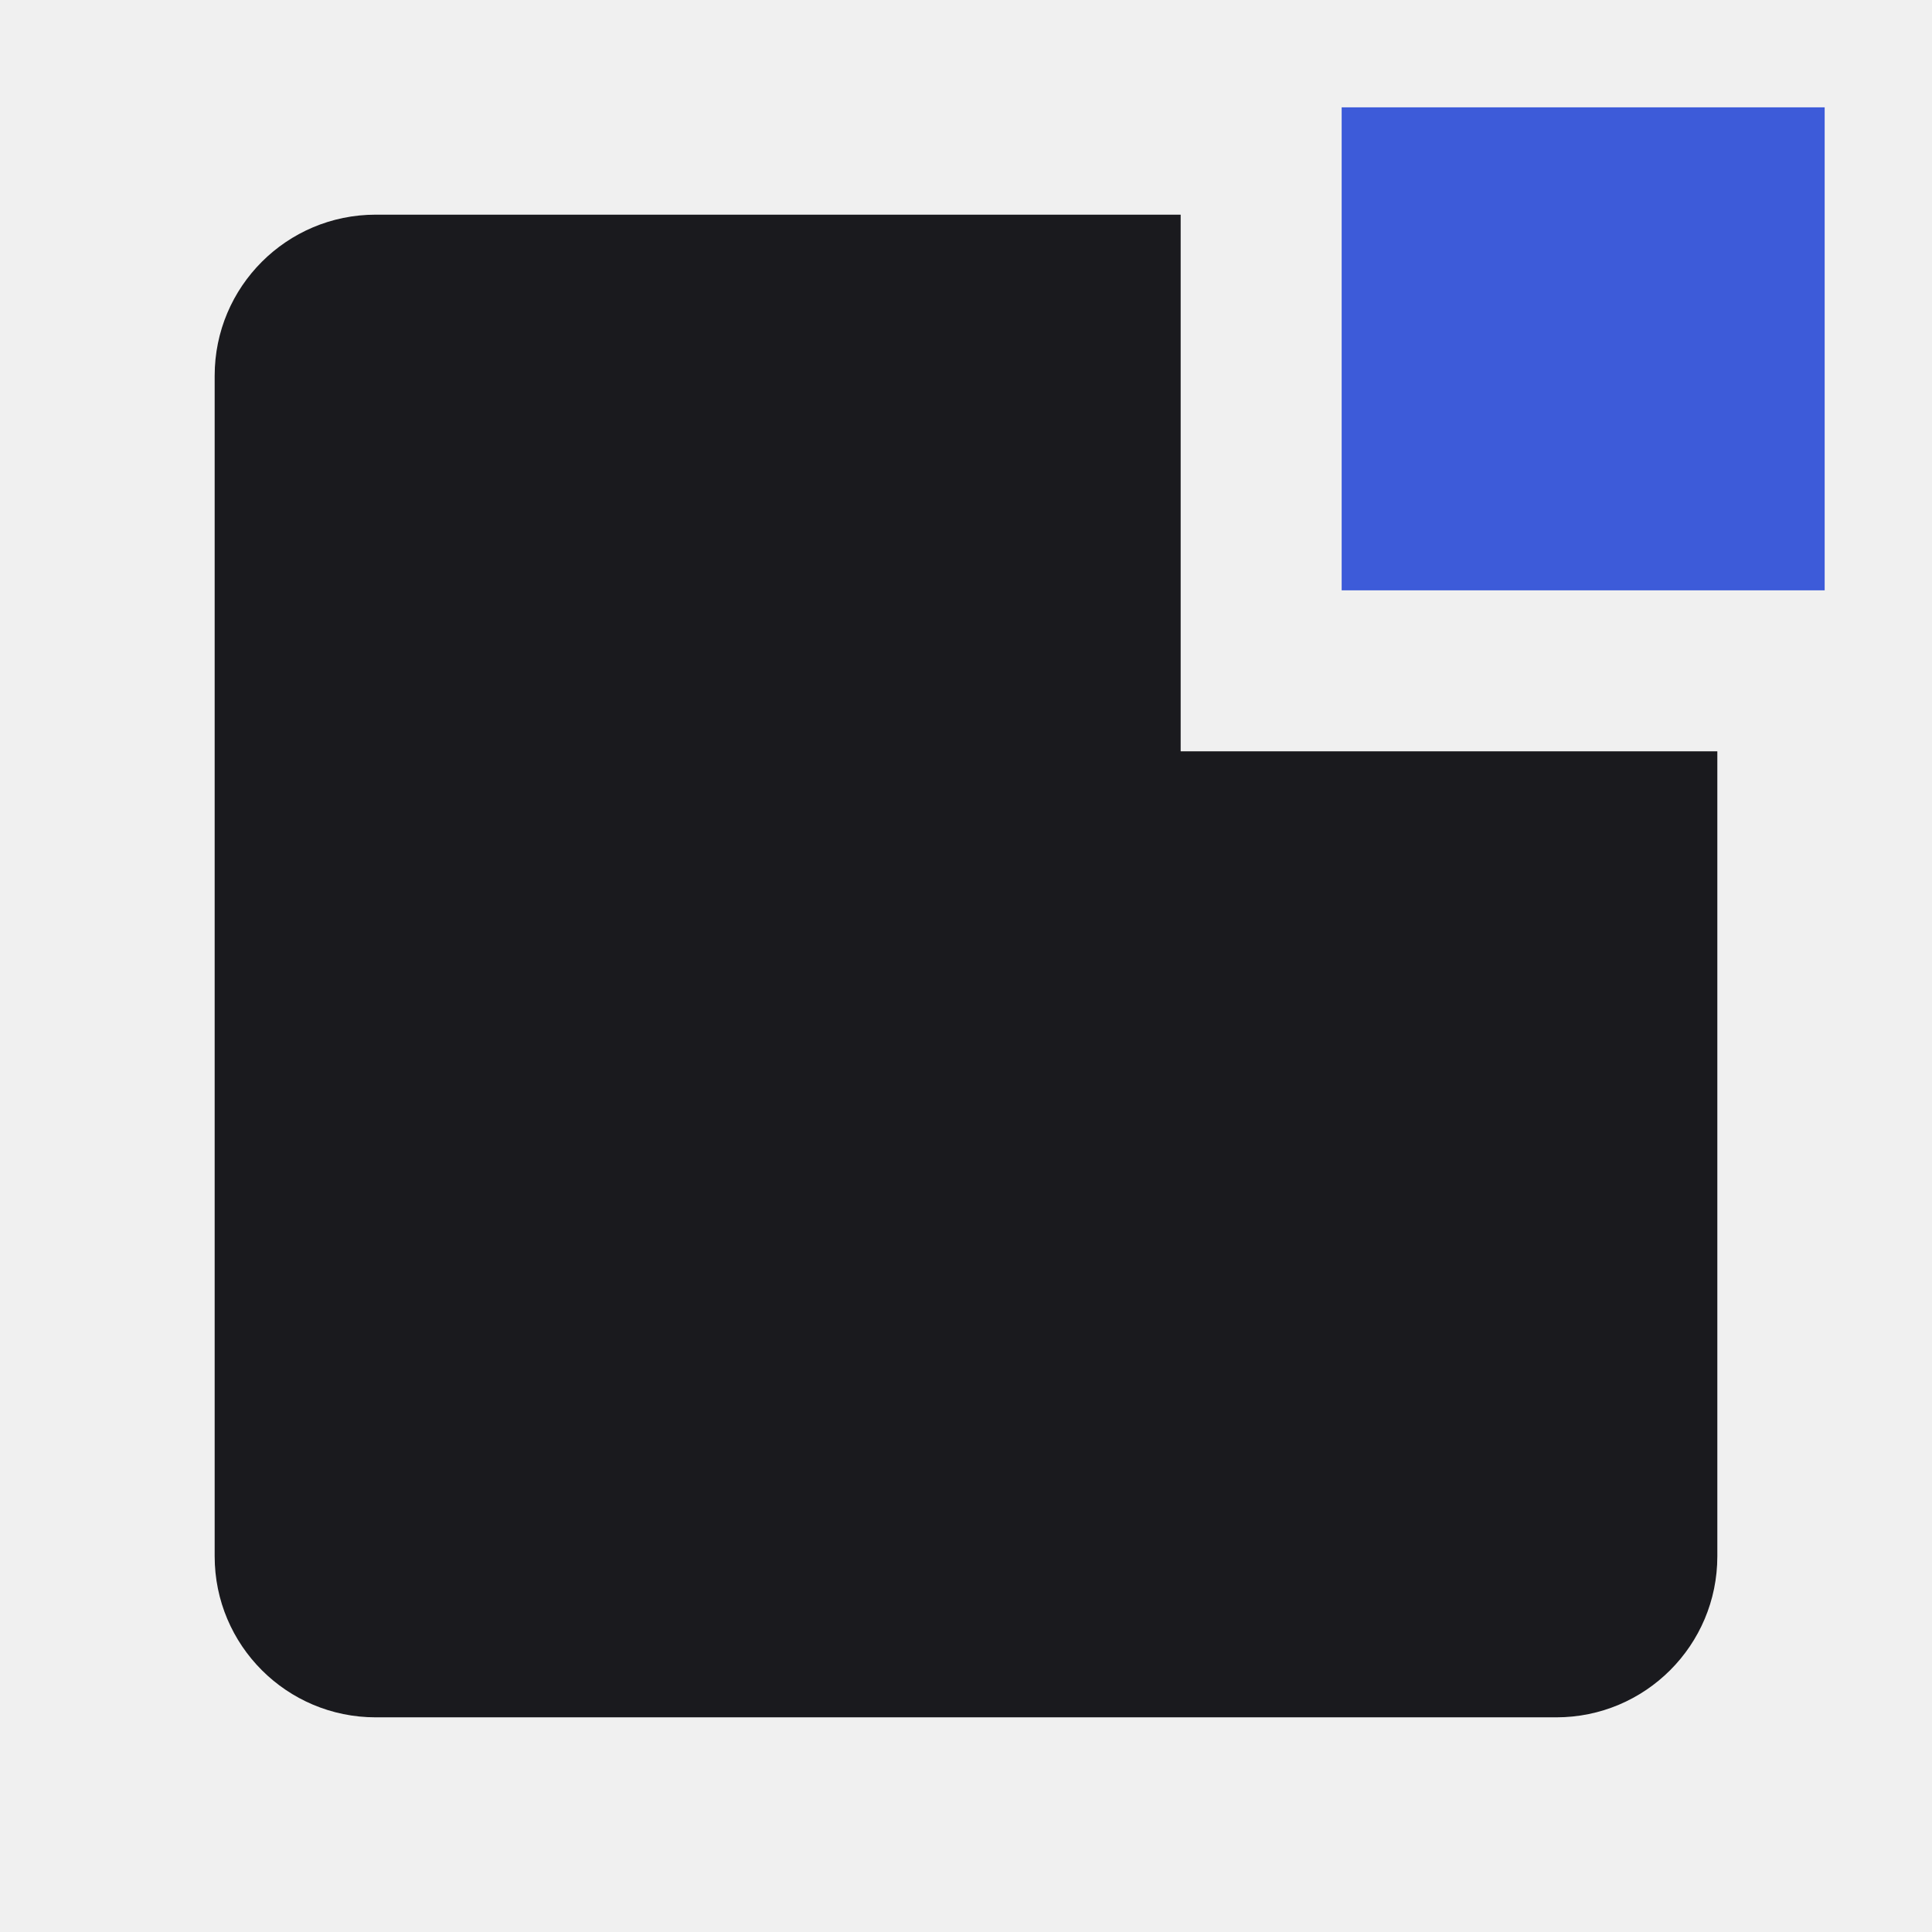
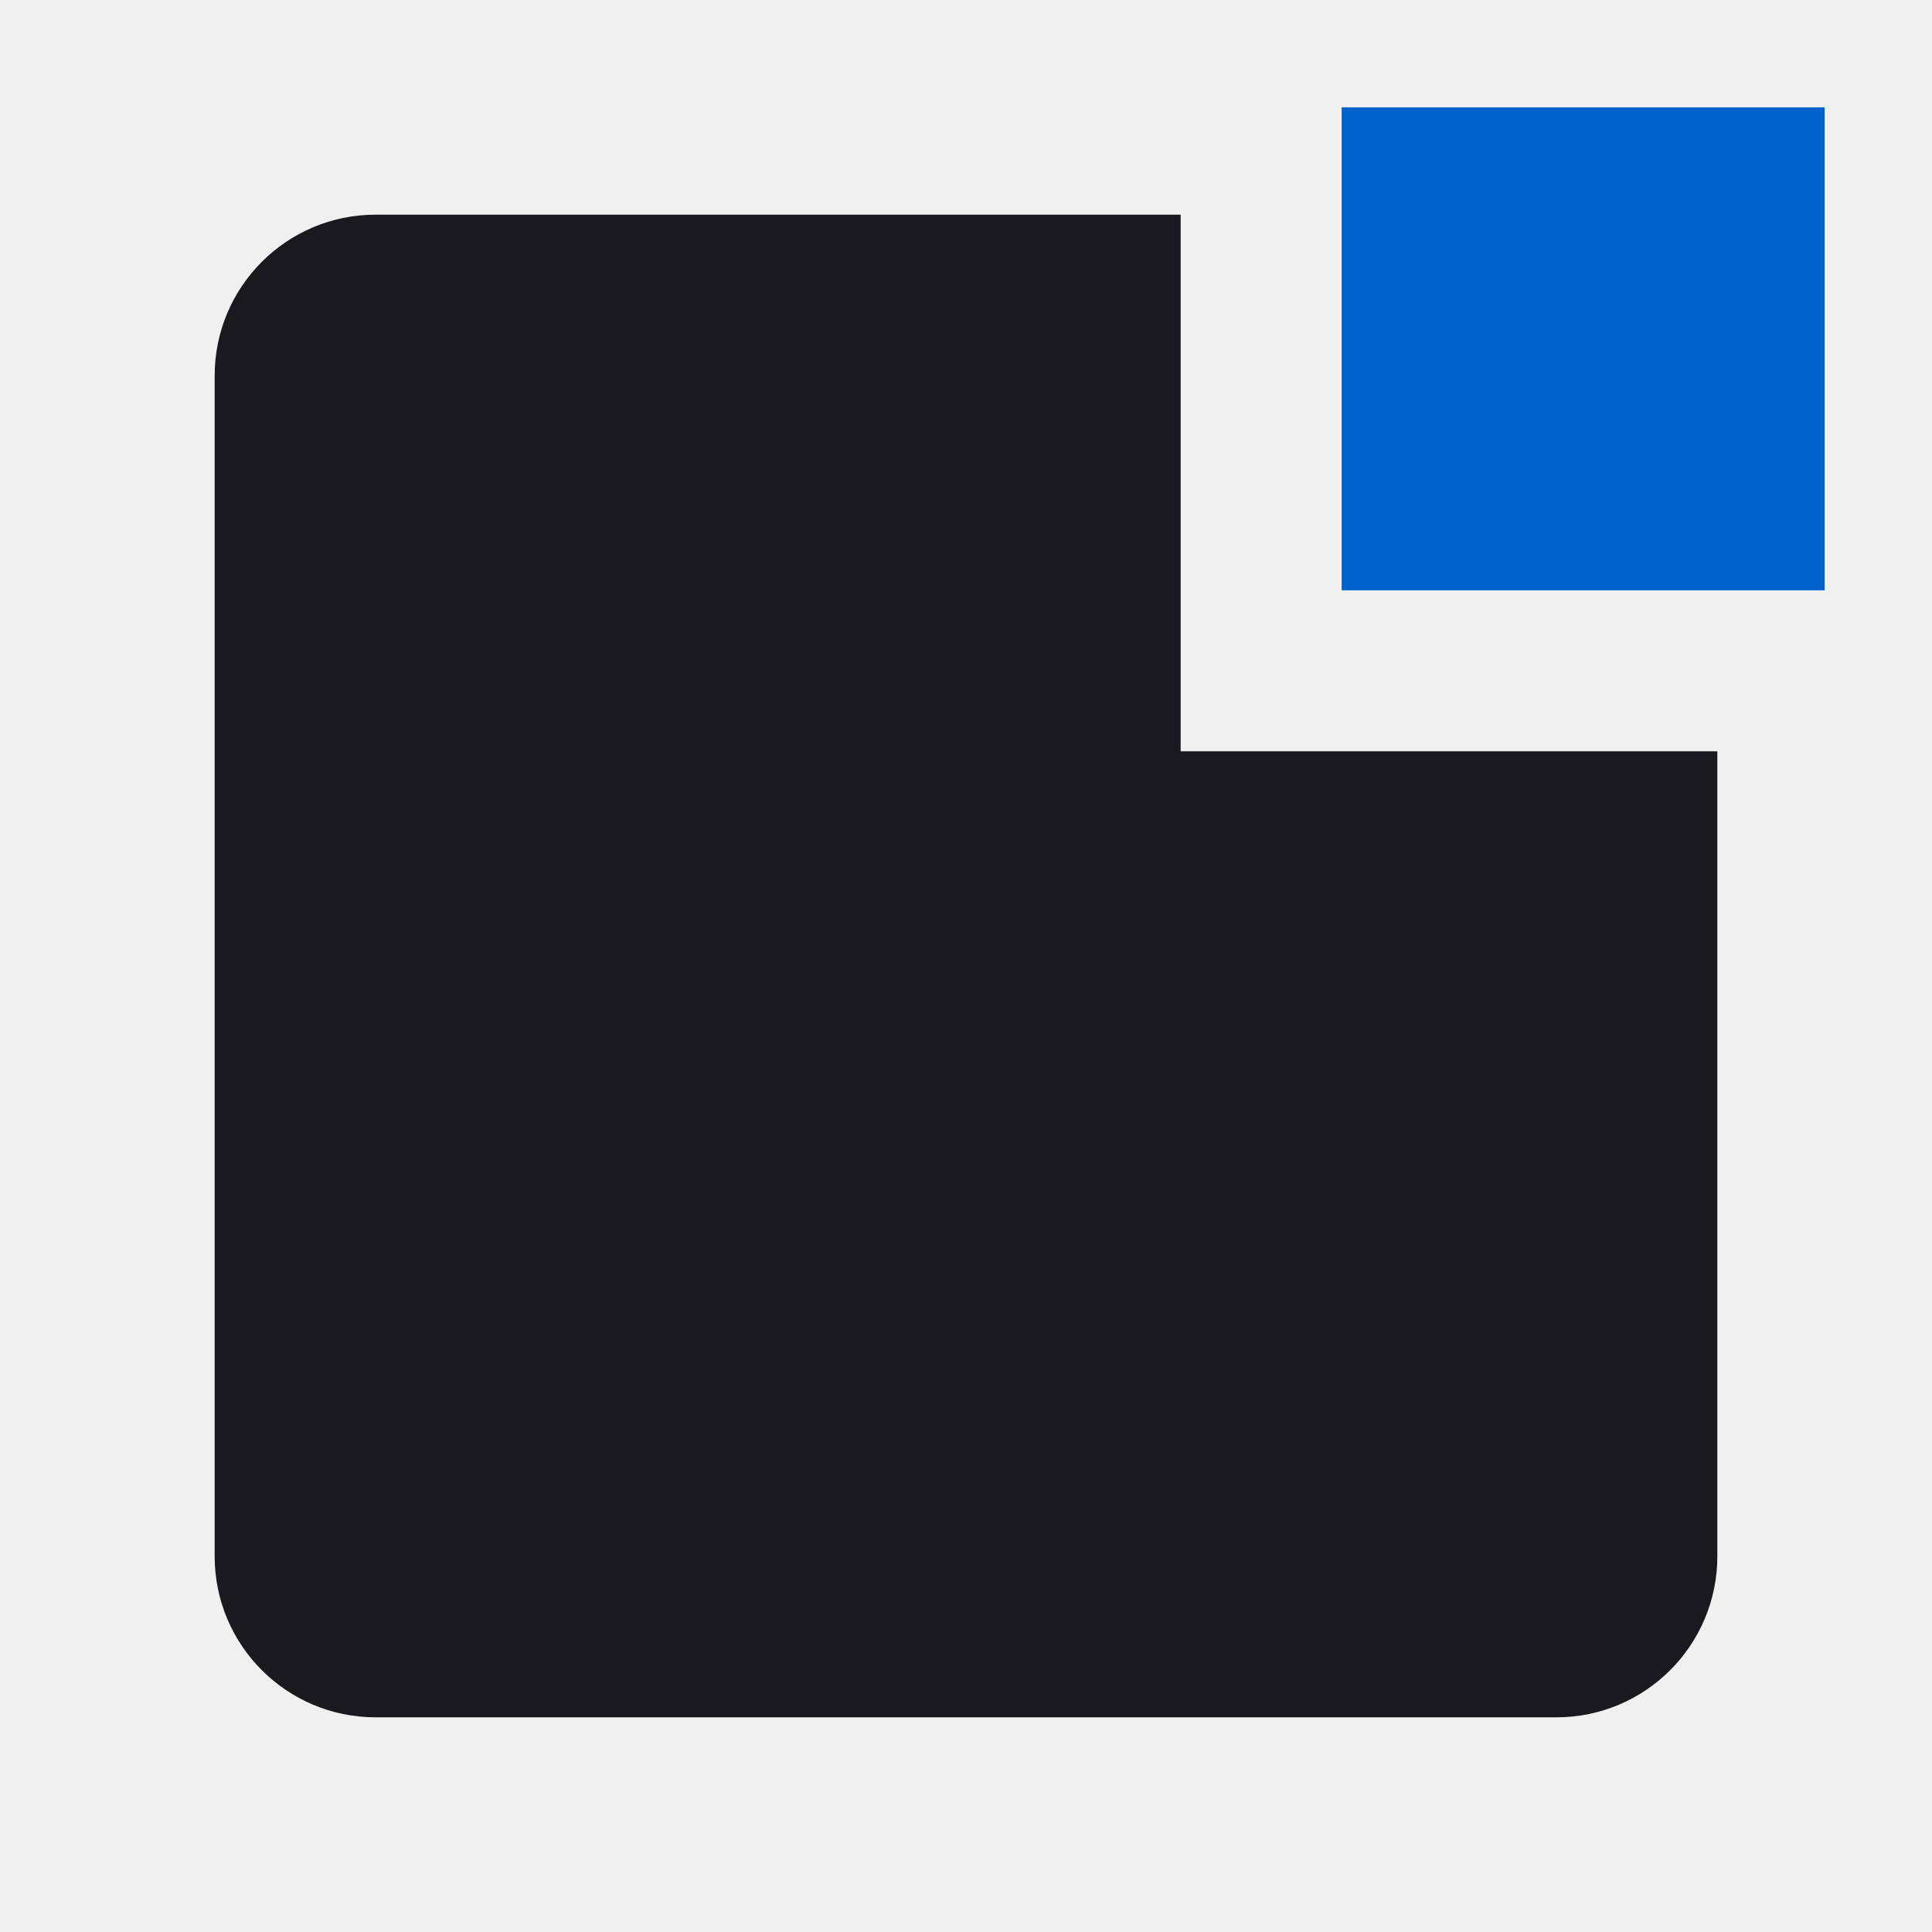
<svg xmlns="http://www.w3.org/2000/svg" viewBox="0 0 72 72">
-   <style>.mark-base{fill:#1a1a1e}.mark-accent{fill:#3d5bd9}@media (prefers-color-scheme:dark){.mark-base{fill:#f6f6f7}.mark-accent{fill:#93a6f2}}</style>
+   <style>.mark-base{fill:#1a1a1e}.mark-accent{fill:#0062ca}@media (prefers-color-scheme:dark){.mark-base{fill:#ffffff}.mark-accent{fill:#0062ca}}</style>
  <path class="mark-base" d="M8 14a6 6 0 0 1 6-6h30v20h20v30a6 6 0 0 1-6 6H14a6 6 0 0 1-6-6Z" />
  <path class="mark-accent" d="M50 4h18v18H50Z" />
</svg>
